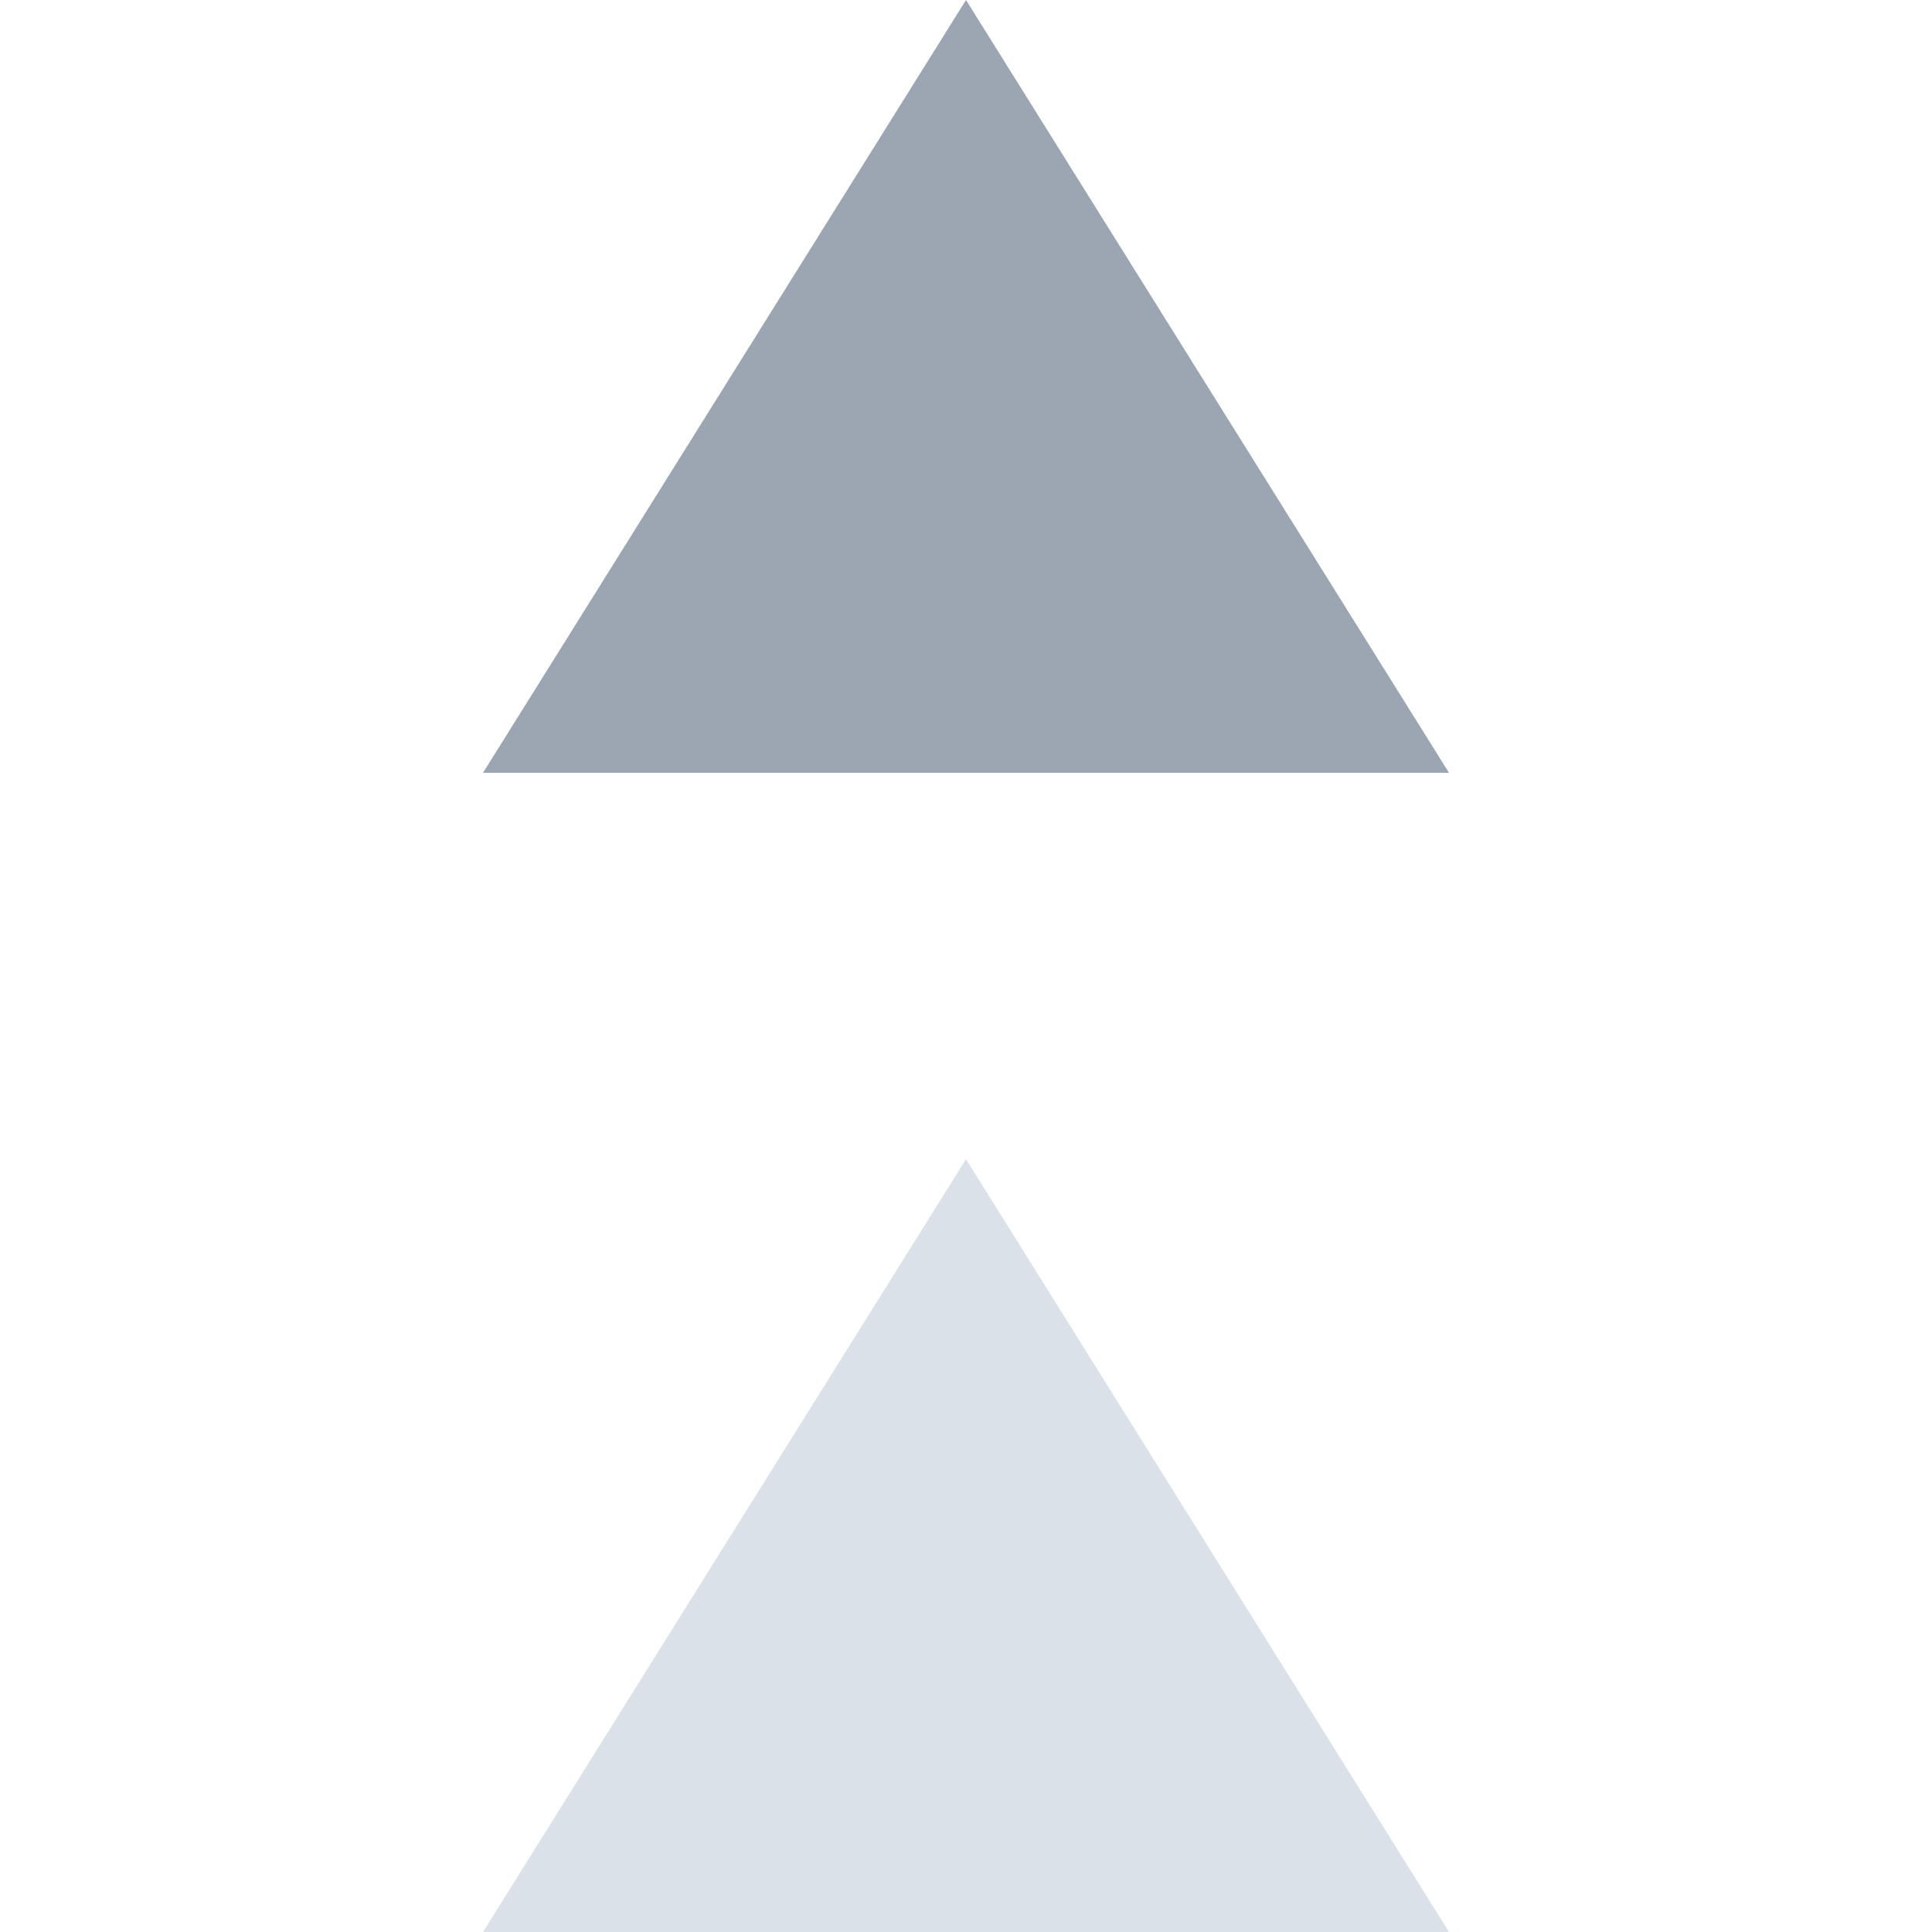
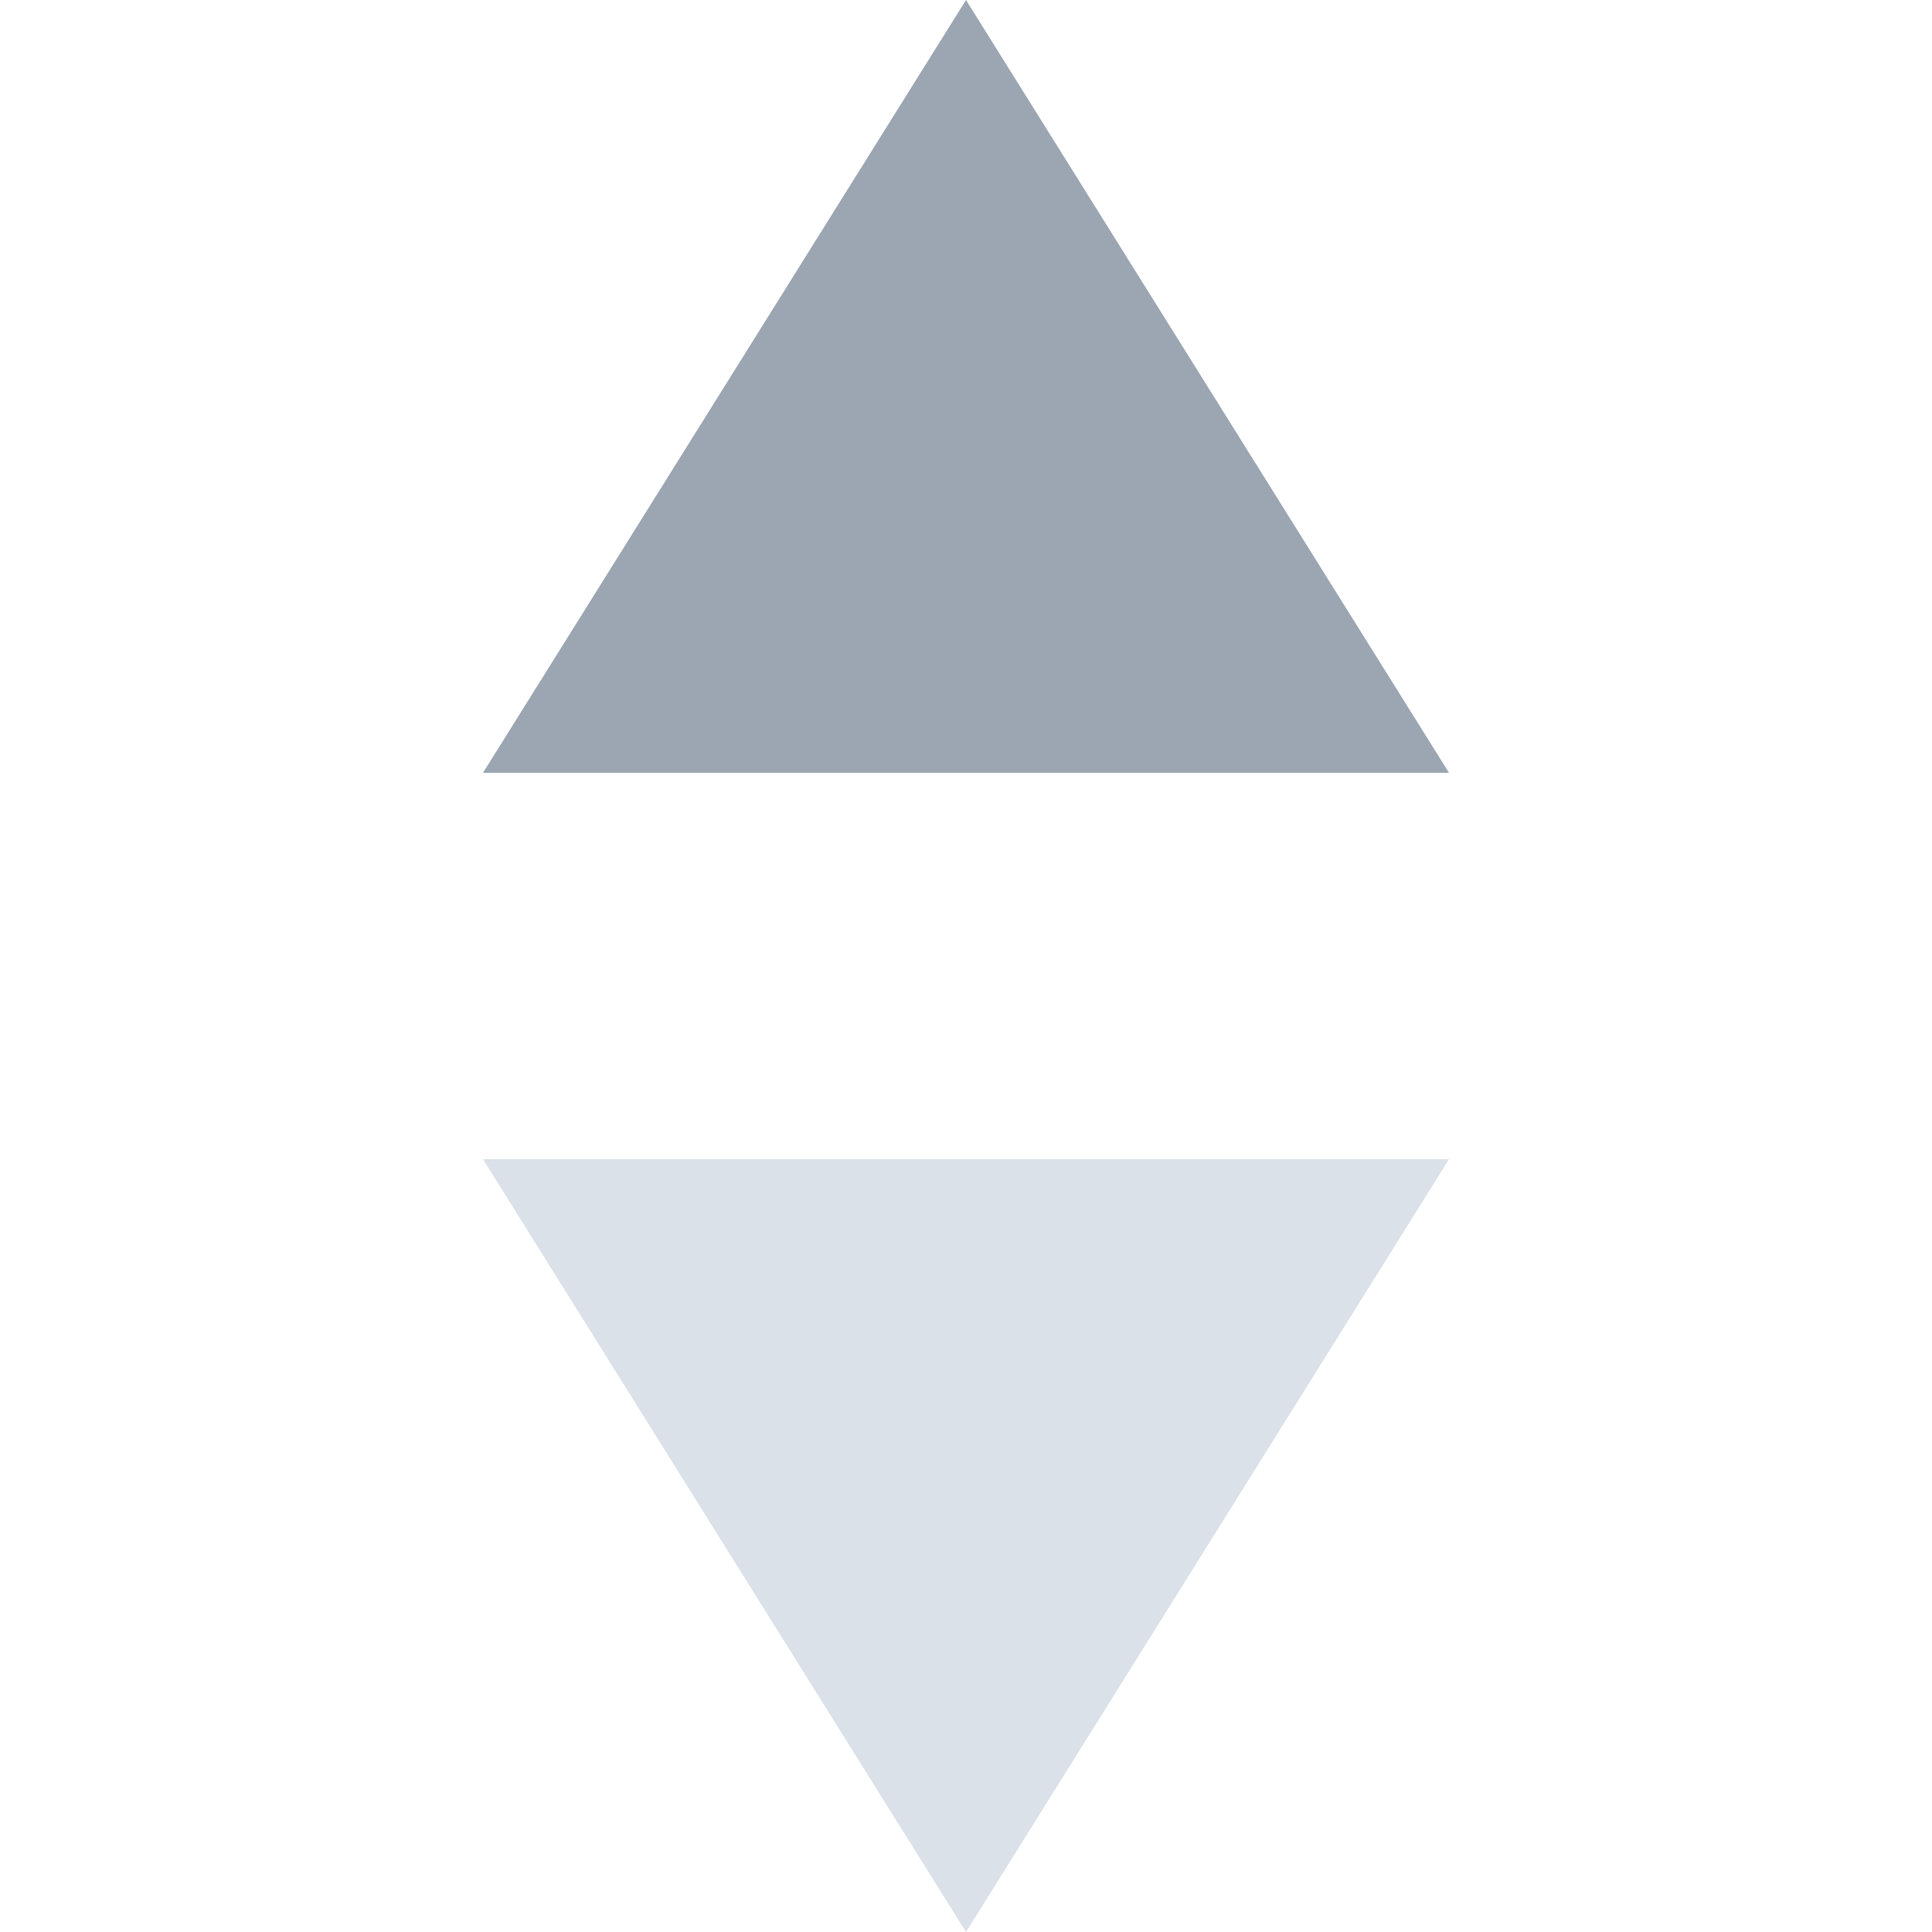
<svg xmlns="http://www.w3.org/2000/svg" width="10" height="10" viewBox="0 0 10 10">
  <g fill="none" fill-rule="evenodd">
    <path fill="none" d="M0 0h10v10H0z" />
-     <path fill="#DAE1E9" d="M5 6l2.5 4h-5z" />
+     <path fill="#DAE1E9" d="M5 10L2.5 6h5z" />
    <path fill="#9BA6B2" d="M5 0l2.5 4h-5z" />
  </g>
</svg>
